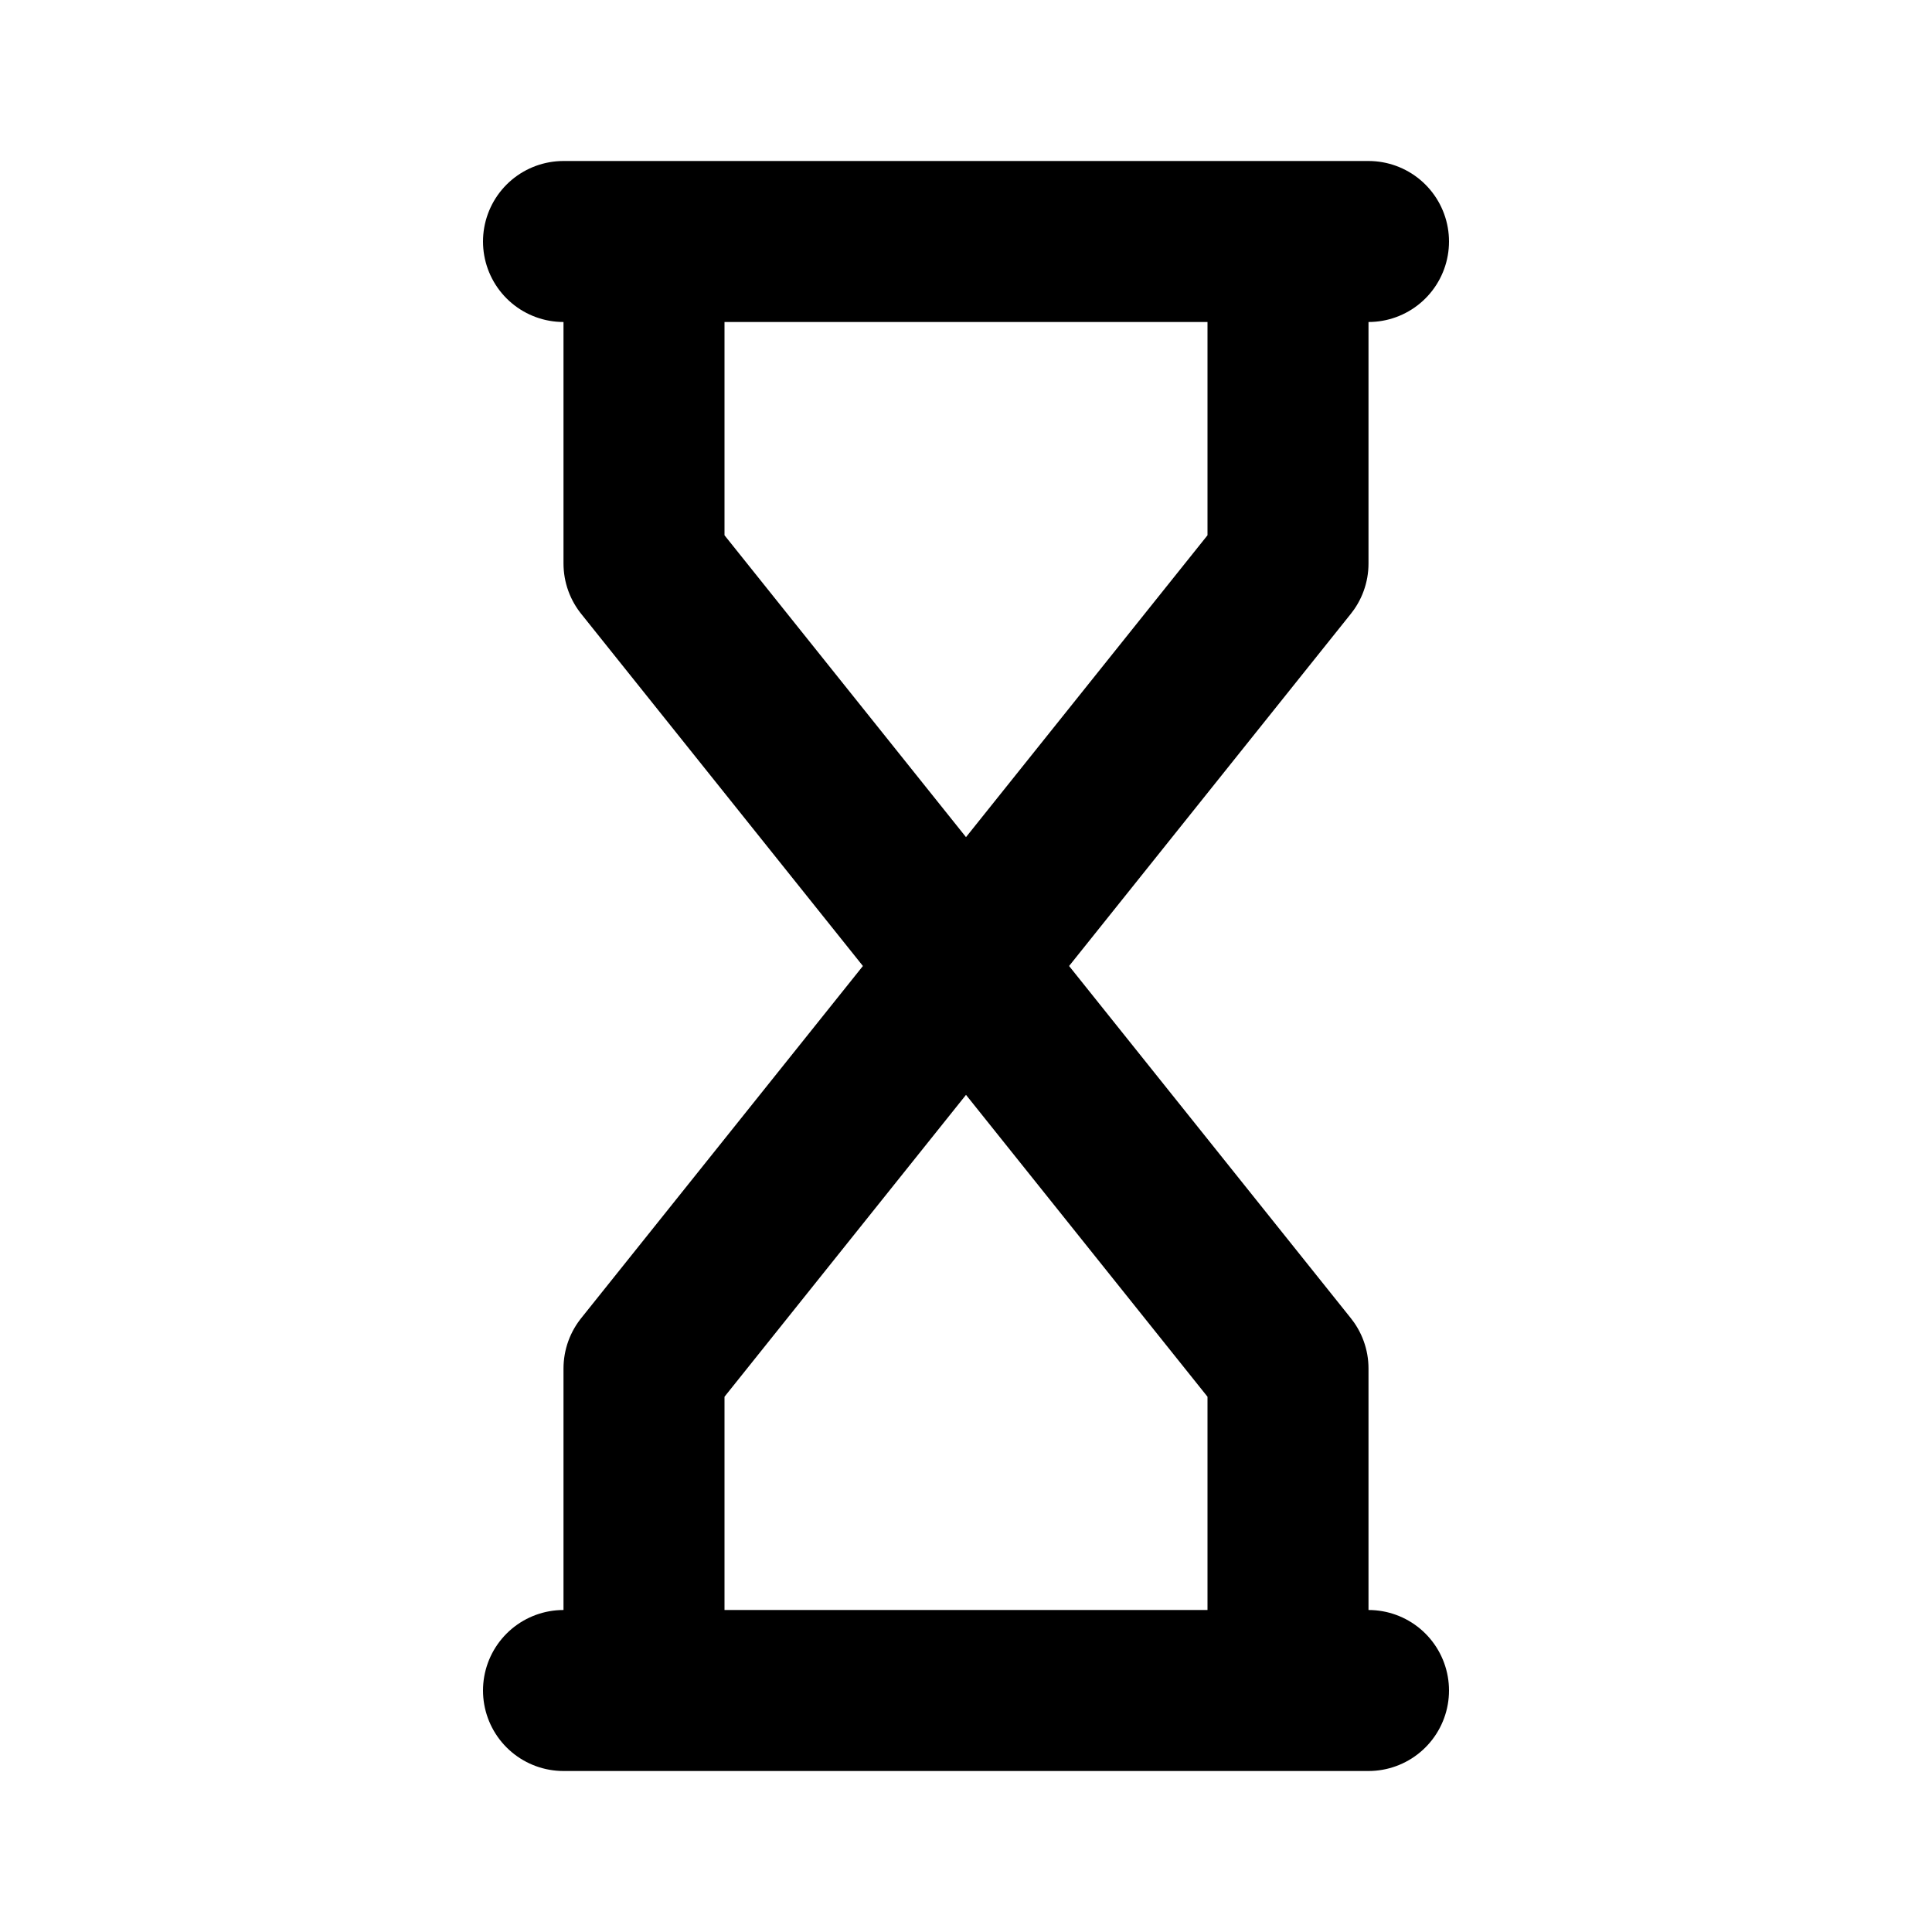
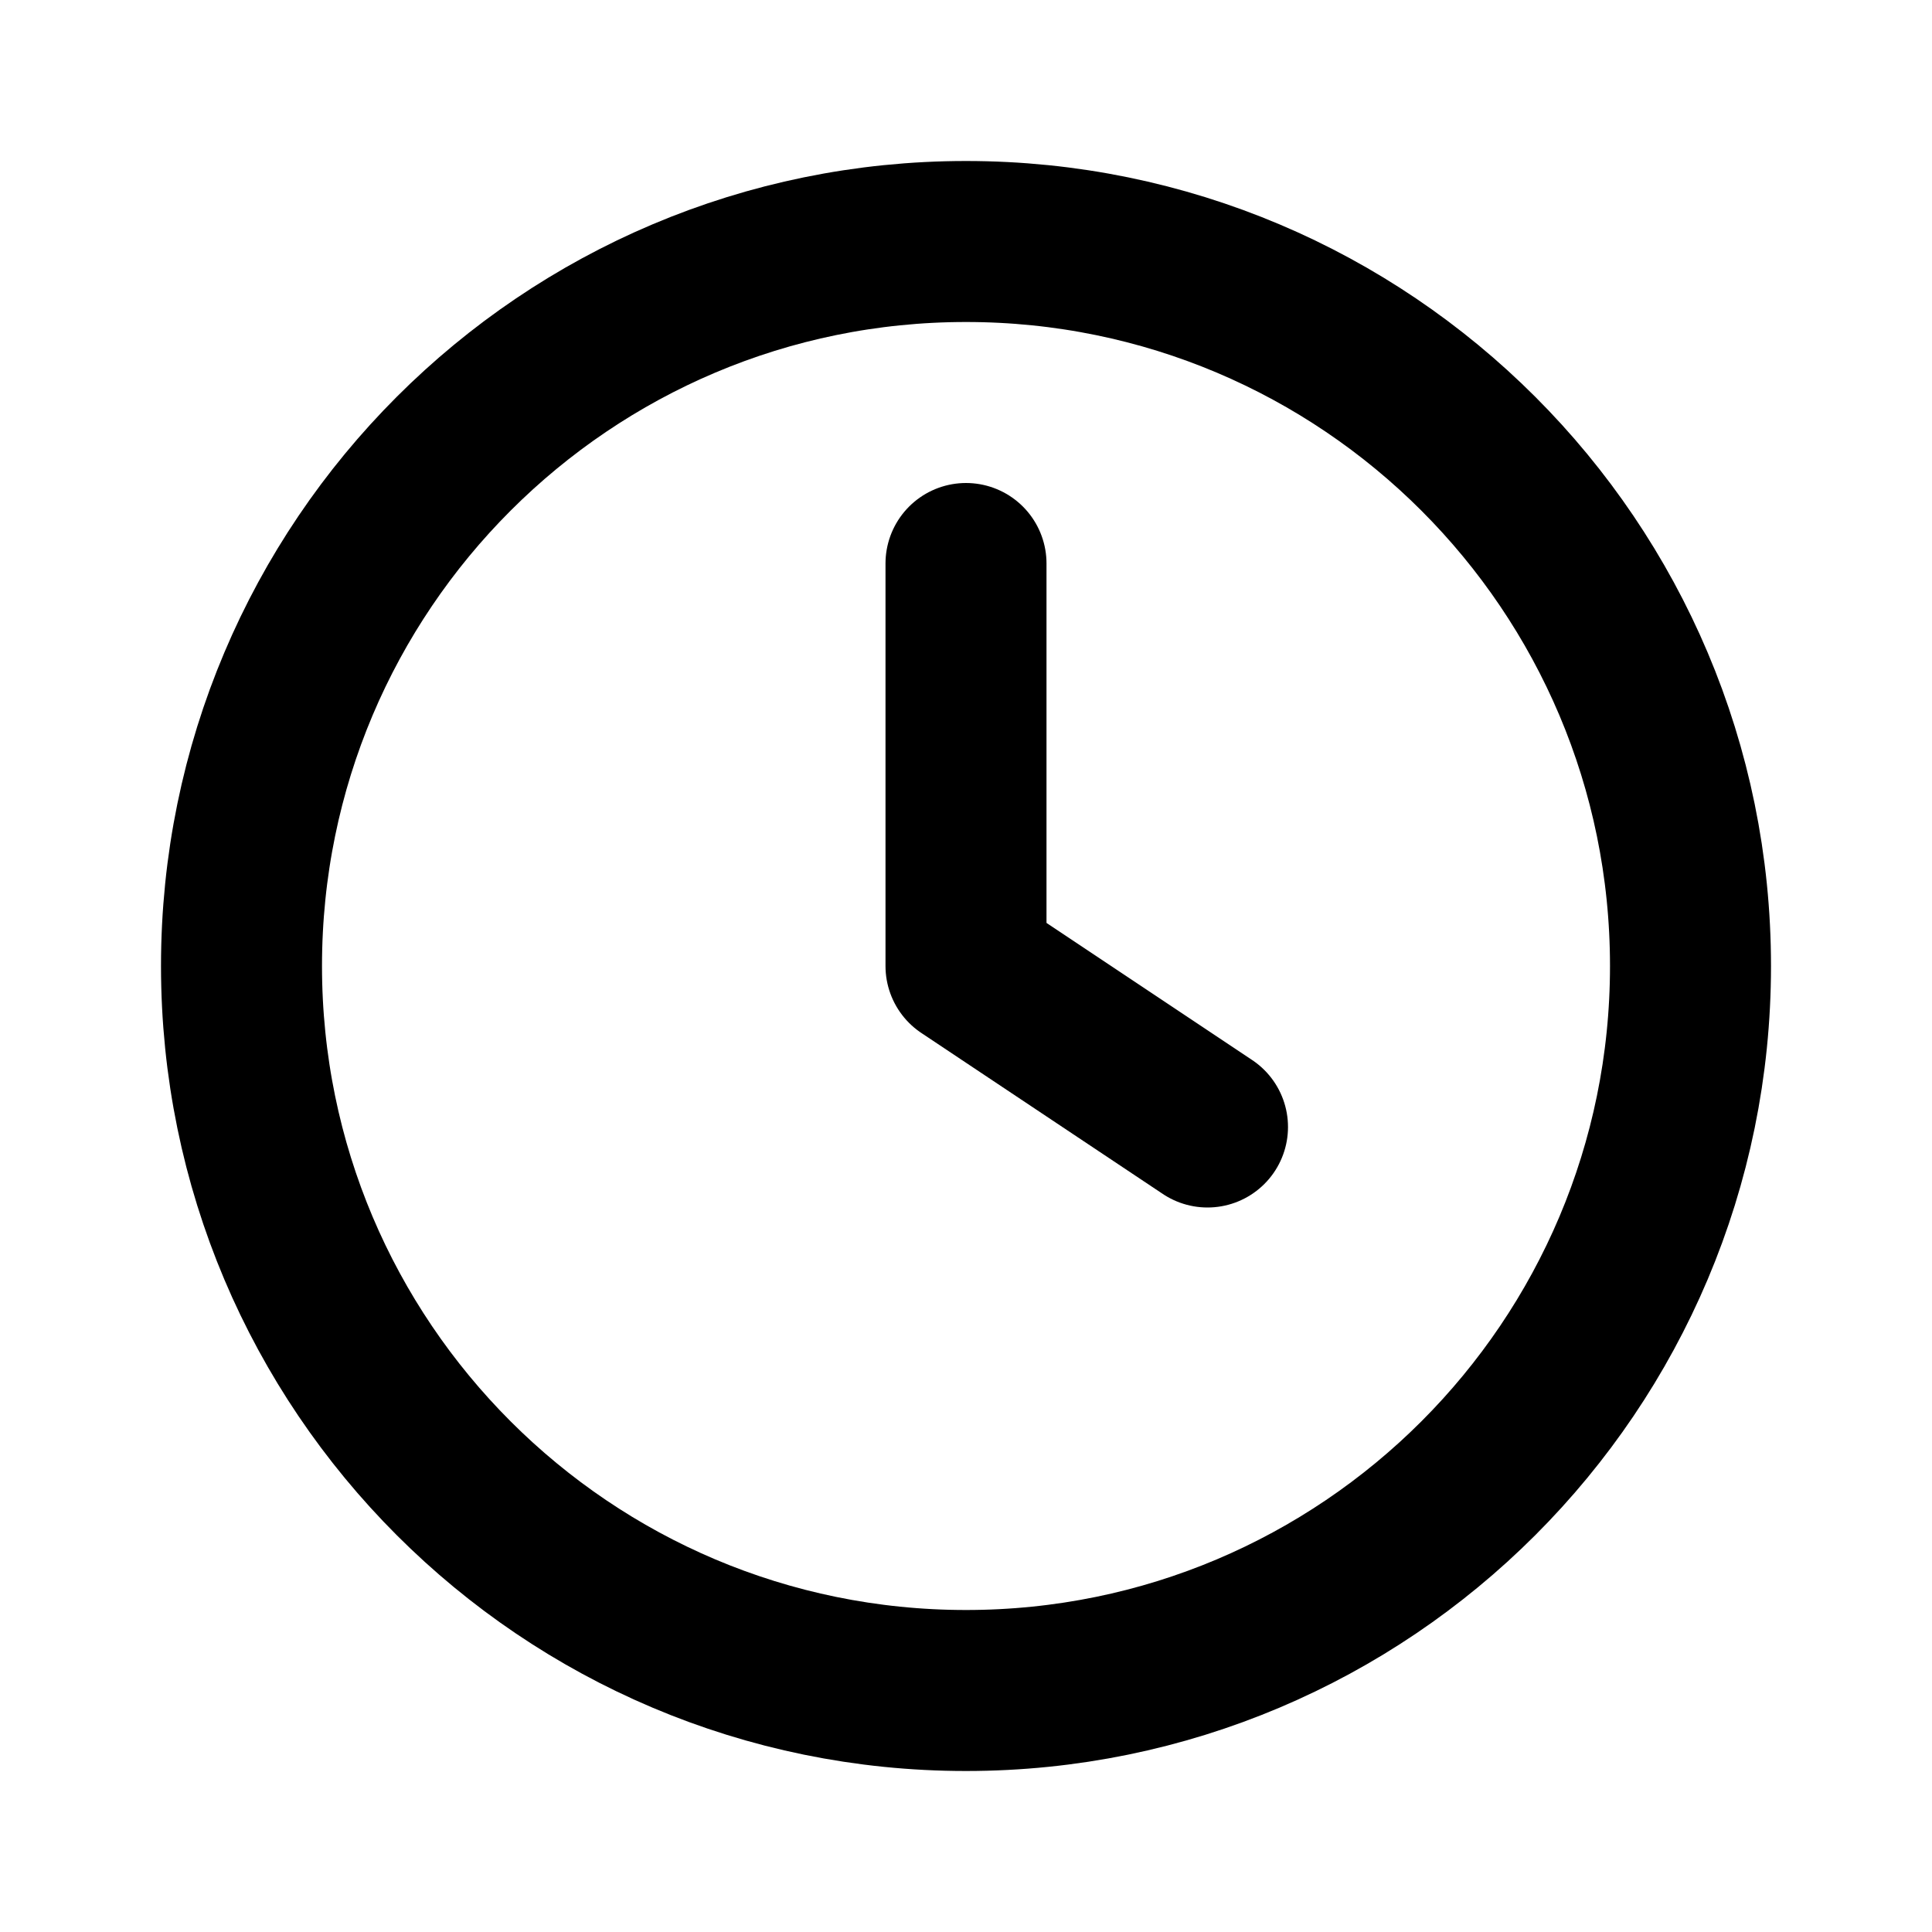
<svg xmlns="http://www.w3.org/2000/svg" viewBox="0 0 24 24" width="24" height="24" fill="none" stroke="currentColor" stroke-width="2" stroke-linecap="round" stroke-linejoin="round">
-   <path d="M7 3h10M7 21h10M8 3v4l4 5-4 5v4M16 3v4l-4 5 4 5v4" />
+   <circle cx="12" cy="12" r="9" />
+   <path d="M12 7v5l3 2" />
</svg>
